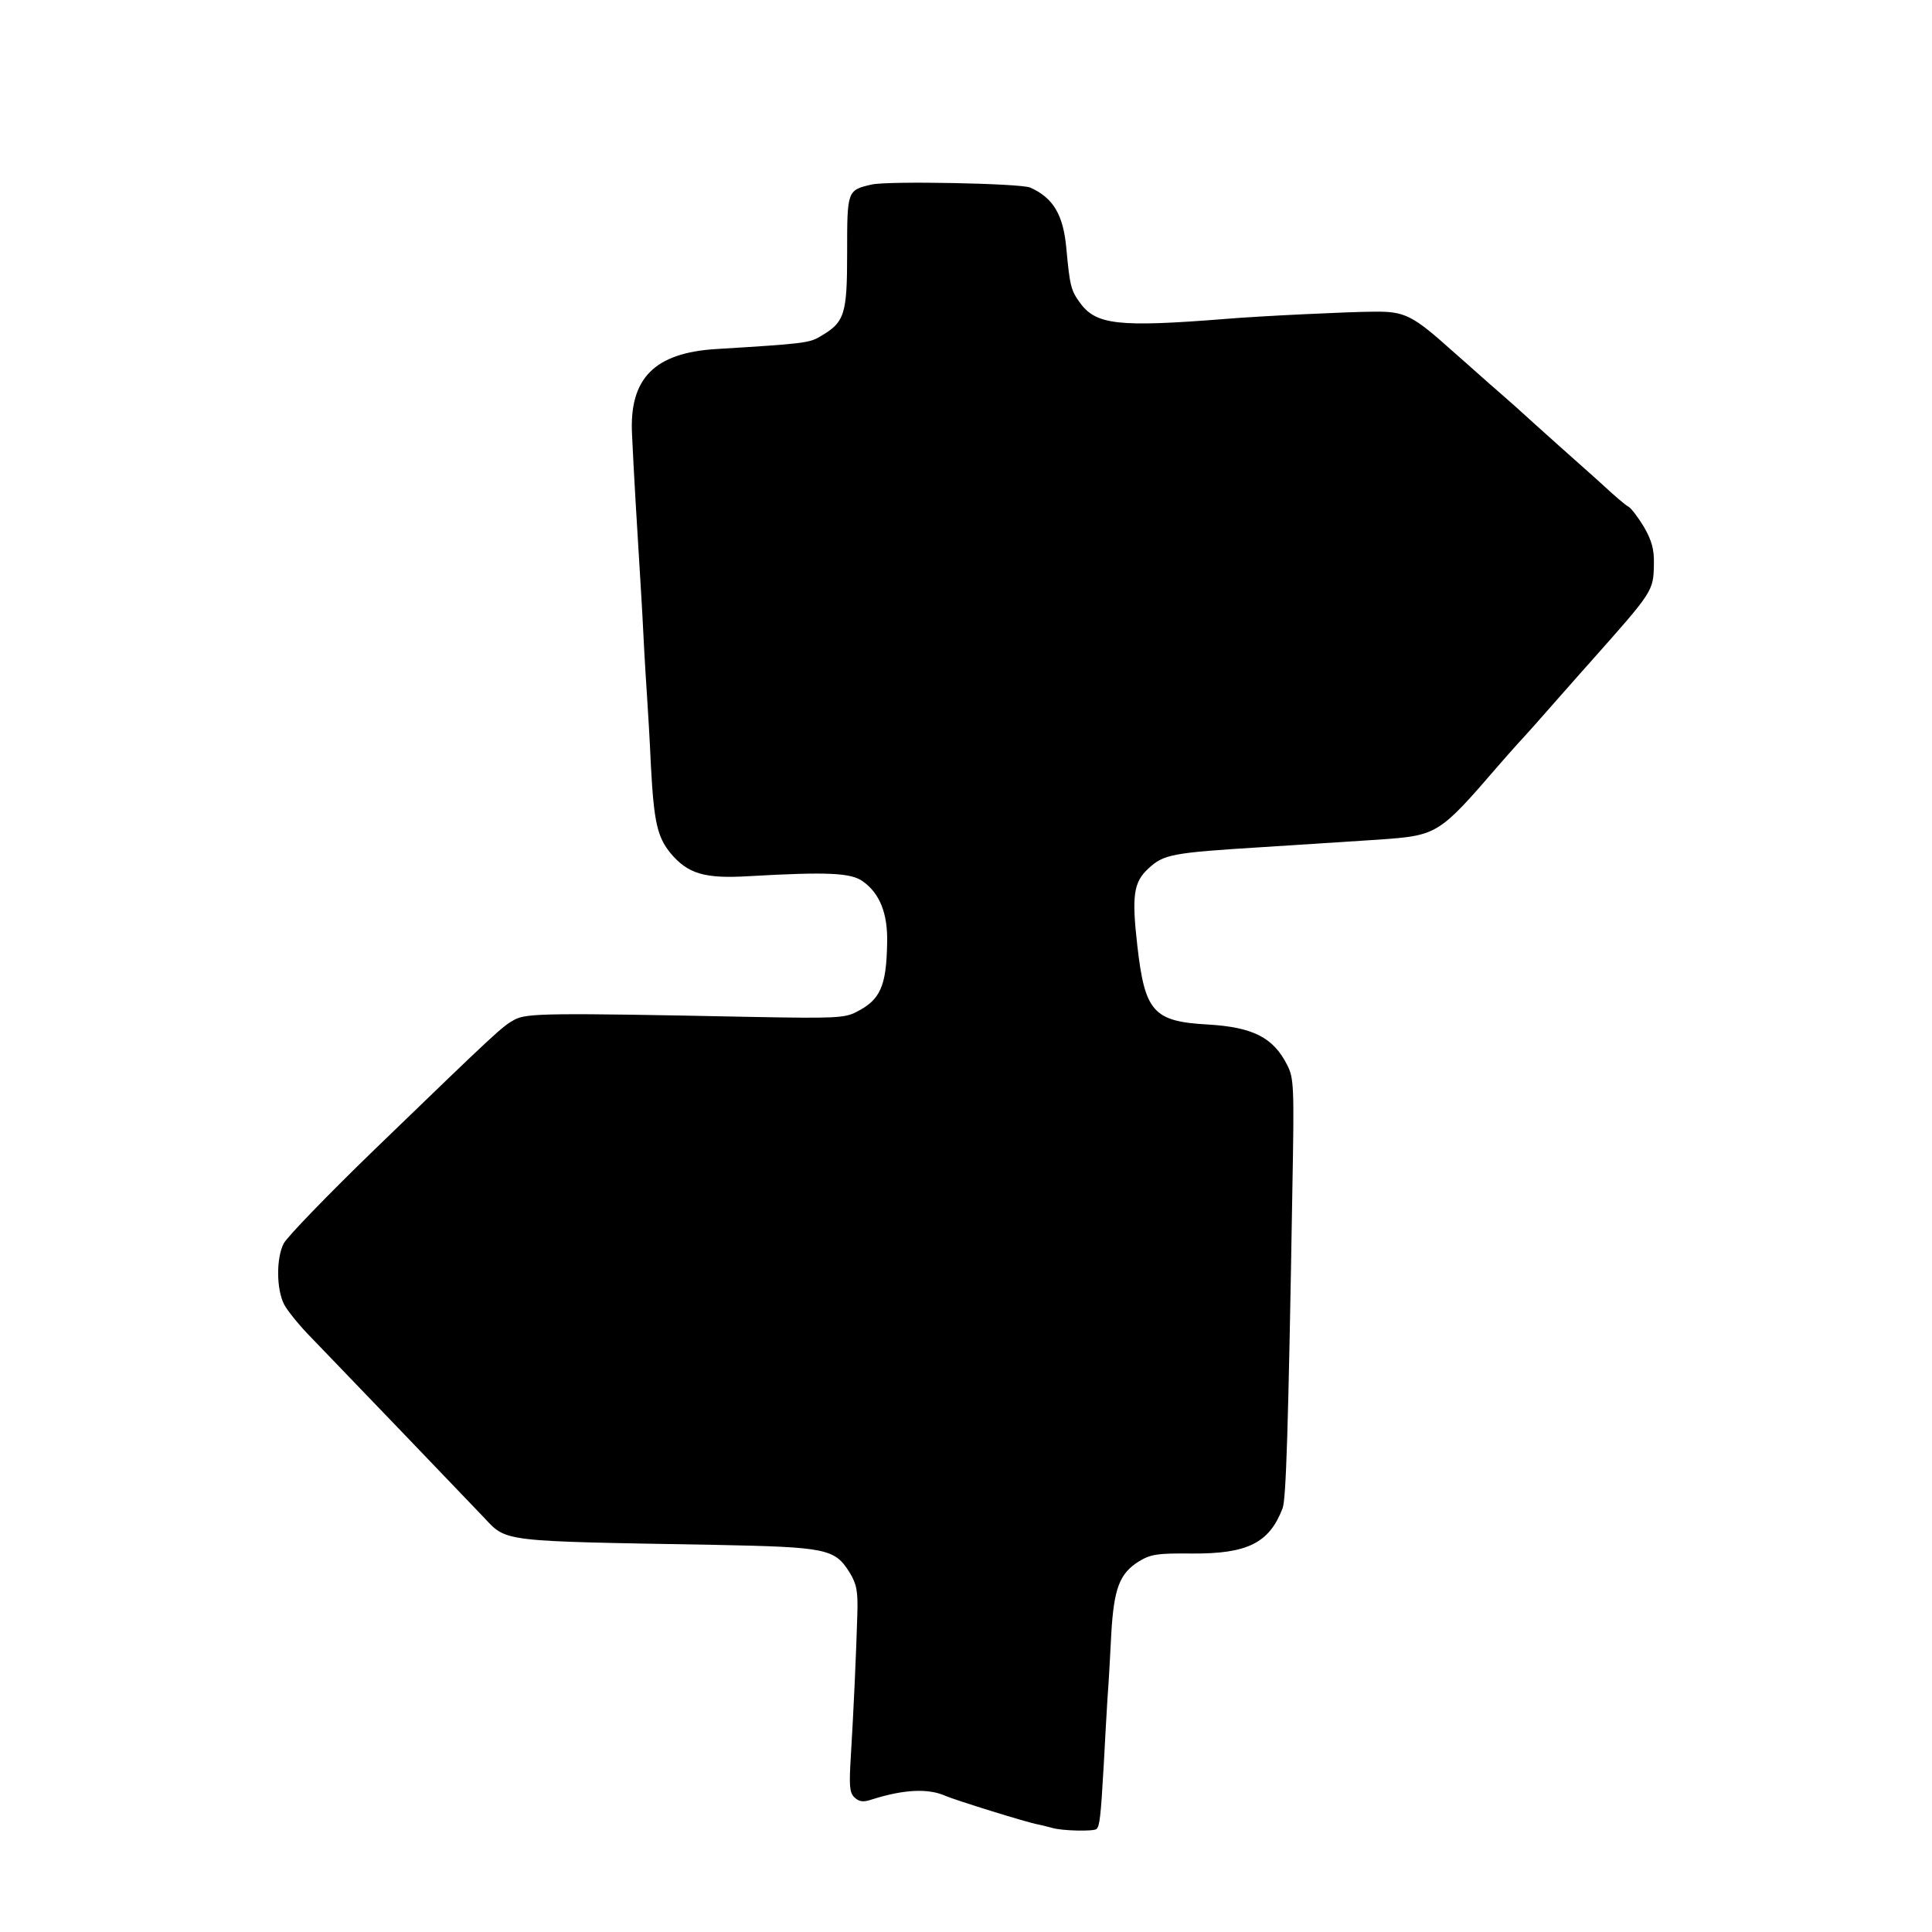
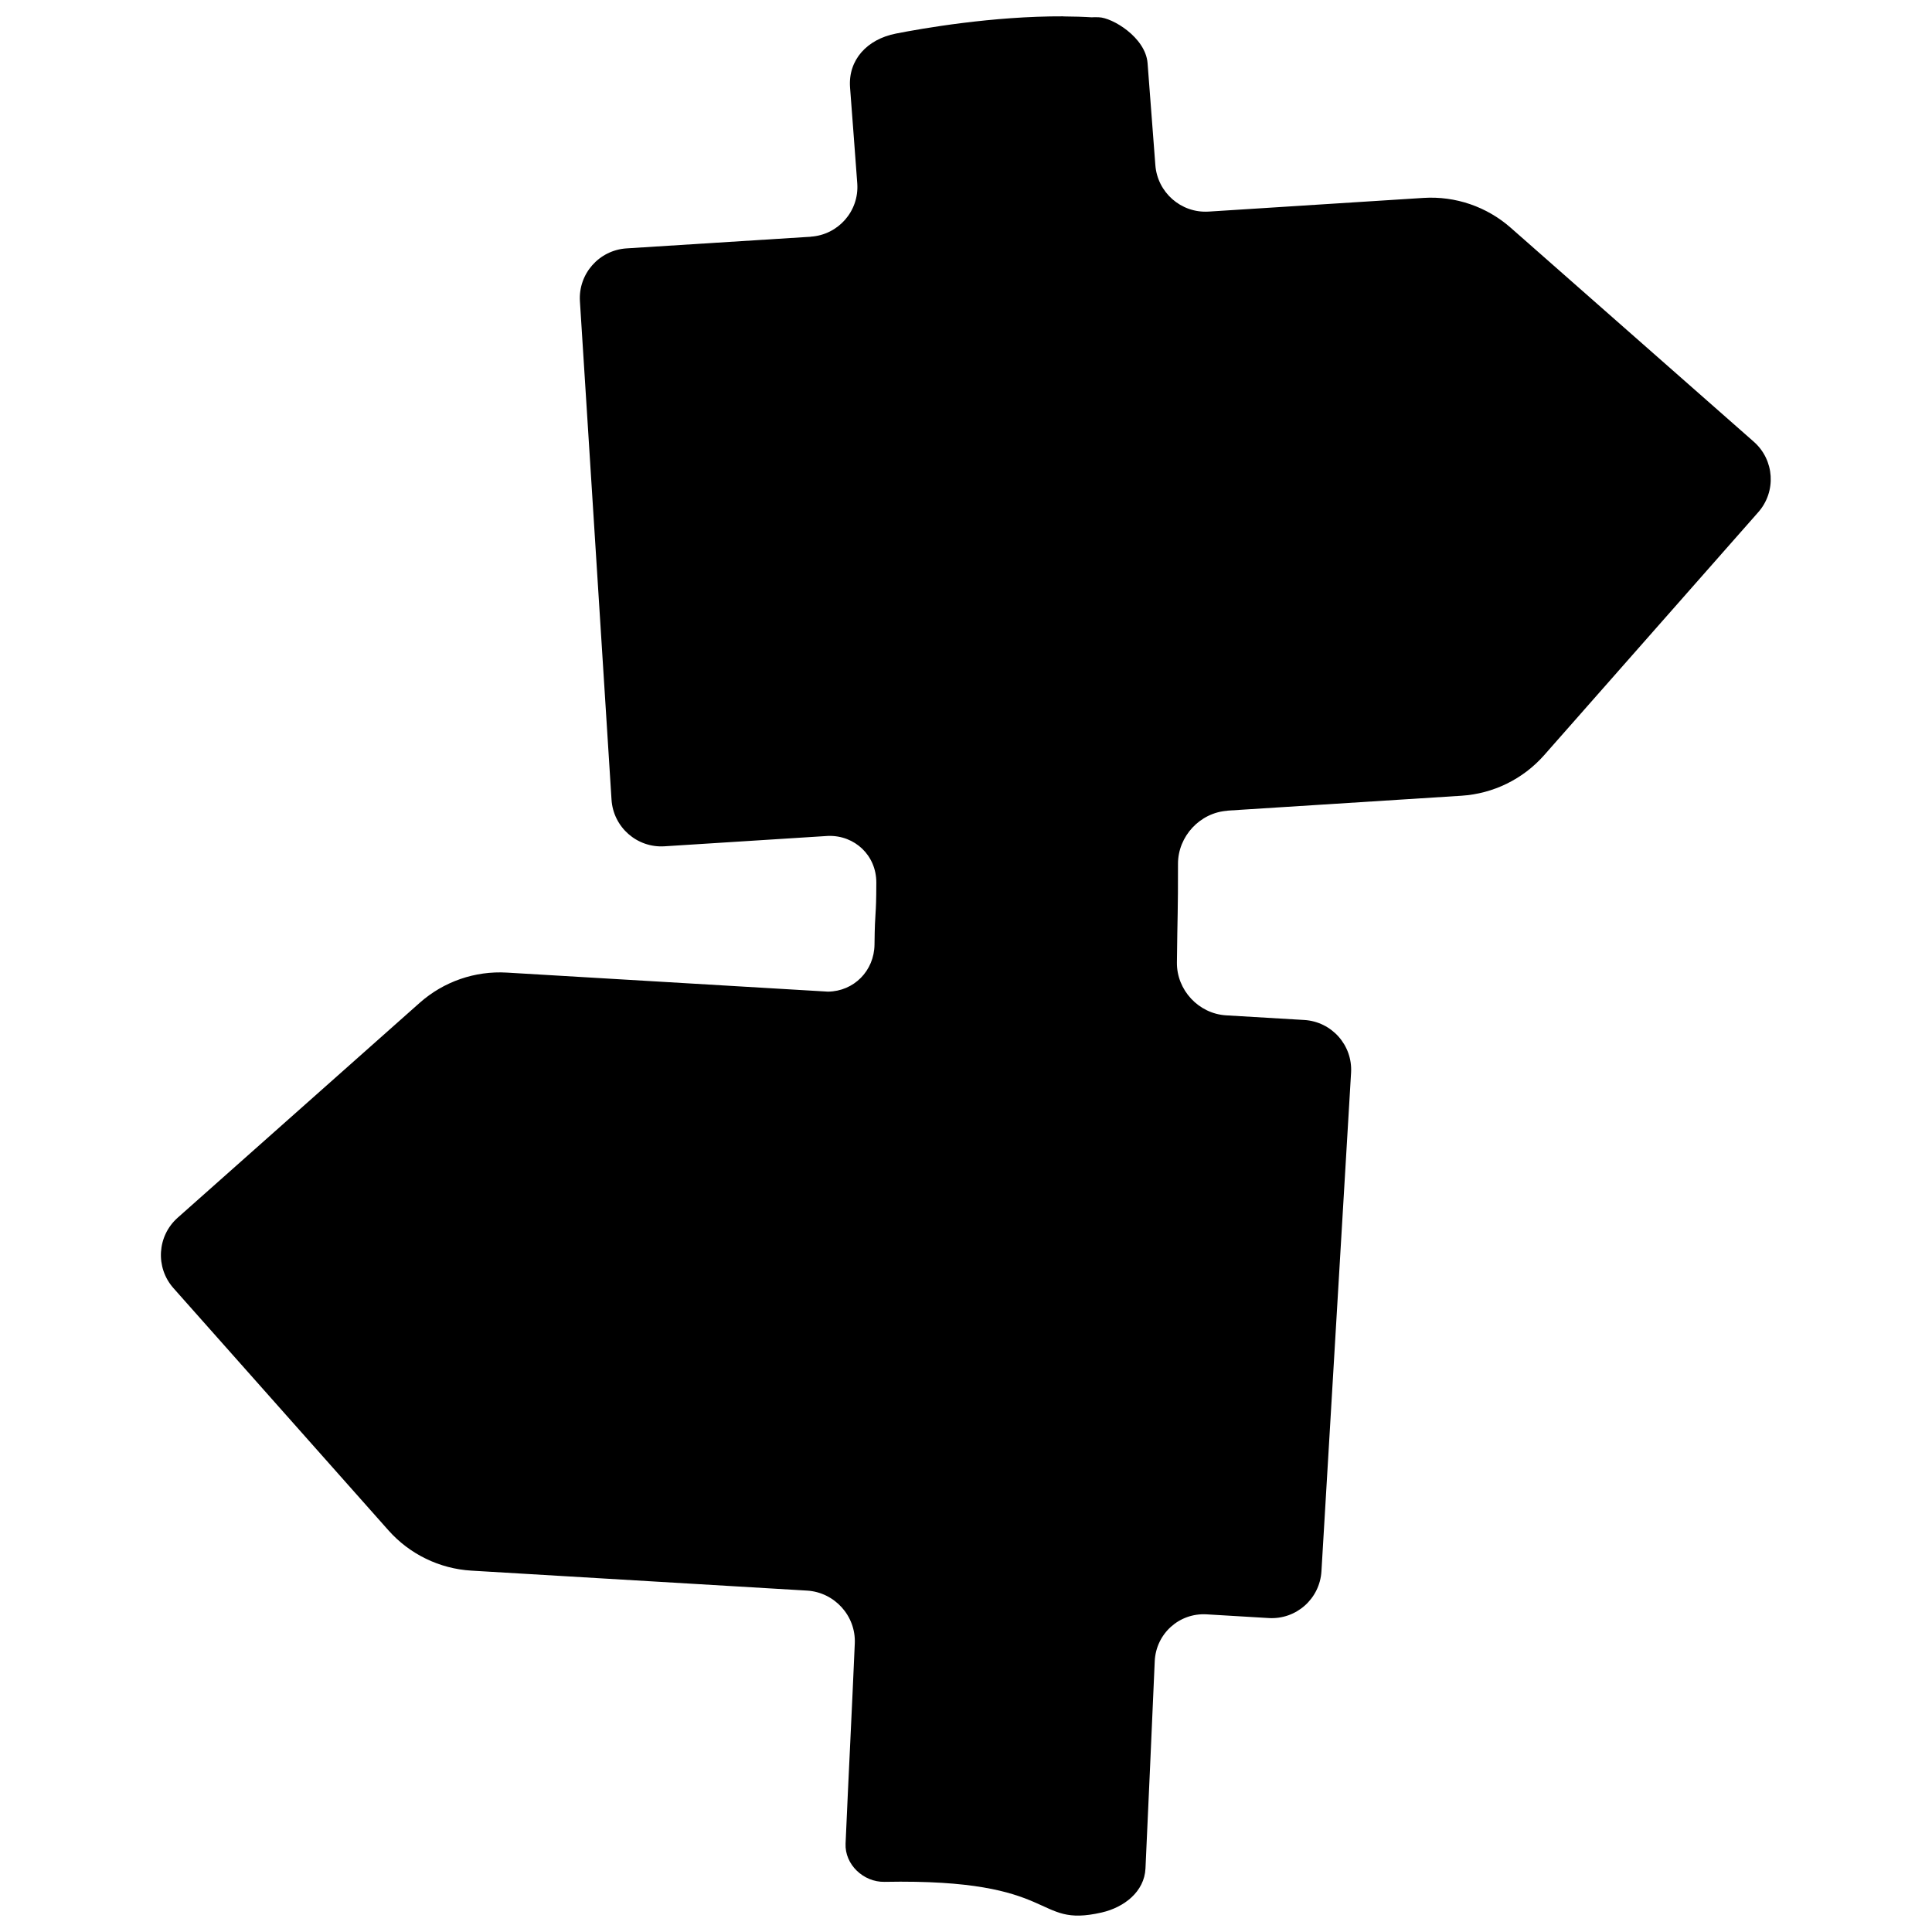
- <svg xmlns="http://www.w3.org/2000/svg" version="1.0" width="512pt" height="512pt" viewBox="0 0 512 512" preserveAspectRatio="xMidYMid meet">
-   <g transform="translate(0,512) scale(0.1,-0.1)" fill="#000000" stroke="none">
-     <path d="M2310 4631 c-65 -15 -65 -16 -65 -180 0 -165 -6 -185 -72 -223 -28 -17 -46 -19 -275 -33 -164 -10 -231 -78 -223 -227 4 -92 15 -274 20 -353 2 -33 7 -112 10 -175 3 -63 8 -140 10 -170 2 -30 7 -111 10 -180 8 -149 17 -188 52 -231 46 -55 91 -68 207 -61 210 12 272 9 303 -14 45 -32 66 -86 64 -163 -2 -115 -18 -151 -82 -183 -30 -16 -60 -17 -274 -13 -545 11 -598 10 -631 -7 -33 -18 -44 -28 -371 -344 -124 -120 -232 -232 -241 -249 -20 -38 -20 -121 1 -162 9 -17 42 -58 74 -90 63 -65 415 -432 454 -473 63 -67 40 -64 612 -74 299 -6 319 -10 359 -74 18 -30 22 -48 20 -111 -3 -104 -10 -257 -17 -372 -5 -80 -4 -99 9 -112 13 -12 23 -14 49 -5 83 26 147 29 192 9 25 -11 217 -71 246 -76 11 -2 28 -7 37 -9 25 -8 111 -10 118 -3 8 8 11 29 19 169 3 62 8 142 10 178 3 36 7 112 10 170 7 121 22 160 73 192 31 19 49 22 141 21 147 -1 205 28 240 120 9 24 15 193 26 850 5 269 4 290 -14 325 -37 73 -91 100 -211 107 -144 8 -166 34 -186 209 -15 132 -10 168 29 204 41 38 61 42 302 57 80 5 138 9 310 20 154 11 158 13 315 195 12 14 36 41 53 60 18 19 66 73 107 120 41 47 80 90 85 96 166 187 167 187 168 260 1 38 -6 62 -26 97 -15 25 -34 50 -41 54 -8 4 -36 28 -63 53 -27 25 -83 74 -123 110 -40 36 -85 76 -100 90 -15 14 -43 38 -61 54 -19 16 -72 64 -119 105 -107 96 -127 106 -209 105 -61 0 -311 -12 -391 -19 -289 -23 -346 -16 -389 44 -23 32 -26 45 -35 142 -8 90 -35 135 -96 162 -26 11 -375 18 -420 8z" />
+ <svg xmlns="http://www.w3.org/2000/svg" width="48" height="48" shape-rendering="auto" version="1.1" viewBox="0 0 48 48">
+   <g>
+     <path d="m26.424 0.406c-1.769-8e-3 -3.537 0.305-4.164 0.428-0.717 0.14-1.19 0.653-1.141 1.336 0.028 0.388 0.154 2.008 0.18 2.394 0.046 0.683-0.475 1.273-1.158 1.316 2e-3 4.006e-4 0.004 0.002 0.006 0.002l-0.104 0.006-4.475 0.283c-0.684 0.043-1.204 0.633-1.16 1.316l0.785 12.379c0.043 0.684 0.633 1.204 1.316 1.16l4.068-0.258c0.663-0.019 1.196 0.488 1.195 1.158-0.002 0.925-0.035 0.614-0.045 1.539-0.007 0.656-0.513 1.164-1.156 1.172l-7.977-0.473c-0.793-0.047-1.572 0.223-2.166 0.75l-6.014 5.34c-0.512 0.455-0.558 1.238-0.104 1.75l5.34 6.016c0.527 0.594 1.27 0.955 2.062 1.002l8.34 0.496c0.683 0.042 1.215 0.629 1.185 1.312-0.073 1.708-0.151 3.186-0.229 4.973-0.023 0.521 0.445 0.961 0.967 0.951 4.399-0.085 3.676 1.154 5.394 0.762 0.561-0.128 1.063-0.518 1.09-1.094 0.079-1.728 0.156-3.442 0.23-5.148 0.03-0.684 0.606-1.206 1.289-1.166 6.09e-4 1.74e-4 0.001-1.74e-4 2e-3 0l1.541 0.092c0.684 0.041 1.27-0.48 1.31-1.164l0.736-12.385c0.041-0.684-0.482-1.27-1.166-1.31l-1.938-0.115c-0.684-0.041-1.23-0.628-1.223-1.312 0.013-1.228 0.029-1.219 0.027-2.453-8.68e-4 -0.685 0.549-1.275 1.232-1.318-0.006-0.001-0.013-5.43e-4 -0.02-0.002l5.828-0.371c0.793-0.05 1.534-0.414 2.059-1.01l5.318-6.035c0.453-0.514 0.403-1.297-0.111-1.75l-6.039-5.316c-0.596-0.525-1.375-0.792-2.168-0.742l-5.338 0.34c-0.001 8.4e-5 -0.003-7.9e-5 -0.004 0-0.682 0.041-1.271-0.478-1.32-1.16-0.031-0.43-0.16-2.097-0.193-2.529-0.05-0.64-0.878-1.132-1.213-1.139-0.335-0.007-0.082 5.07e-4 -0.125 0.004-0.249-0.016-0.503-0.024-0.756-0.025z" stroke-width="3.449" />
+   </g>
+   <g display="none" fill="none" stroke-linecap="round" stroke-linejoin="round">
+     <circle cx="24" cy="24" r="24" image-rendering="auto" opacity=".594" stop-color="#000000" stroke="#cec3ff" stroke-width=".1" />
+     <ellipse cx="24" cy="24" rx="16.501" ry="16.5" display="inline" opacity=".25" stop-color="#000000" stroke="#cec3ff" stroke-width=".1" />
+     <g stroke="#b3a3ff">
+       <ellipse cx="24" cy="24" rx="19.5" ry="19.495" display="inline" opacity=".594" stop-color="#000000" stroke-width=".19" />
+       <path d="m0 0 48 48" opacity=".594" stop-color="#000000" stroke-width=".1" />
+       <path d="m48 0-48 48" opacity=".594" stop-color="#000000" stroke-width=".1" />
+     </g>
+   </g>
+   <g display="none">
+     <path d="m0 0v48h48v-48zm24 4.505c11.017 4.318e-4 19.5 8.478 19.5 19.495-4.32e-4 11.017-8.482 19.495-19.5 19.495-11.017-4.32e-4 -19.5-8.478-19.5-19.495 4.32e-4 -11.017 8.482-19.495 19.5-19.495z" fill="#ecf8e3" stop-color="#000000" />
  </g>
</svg>
